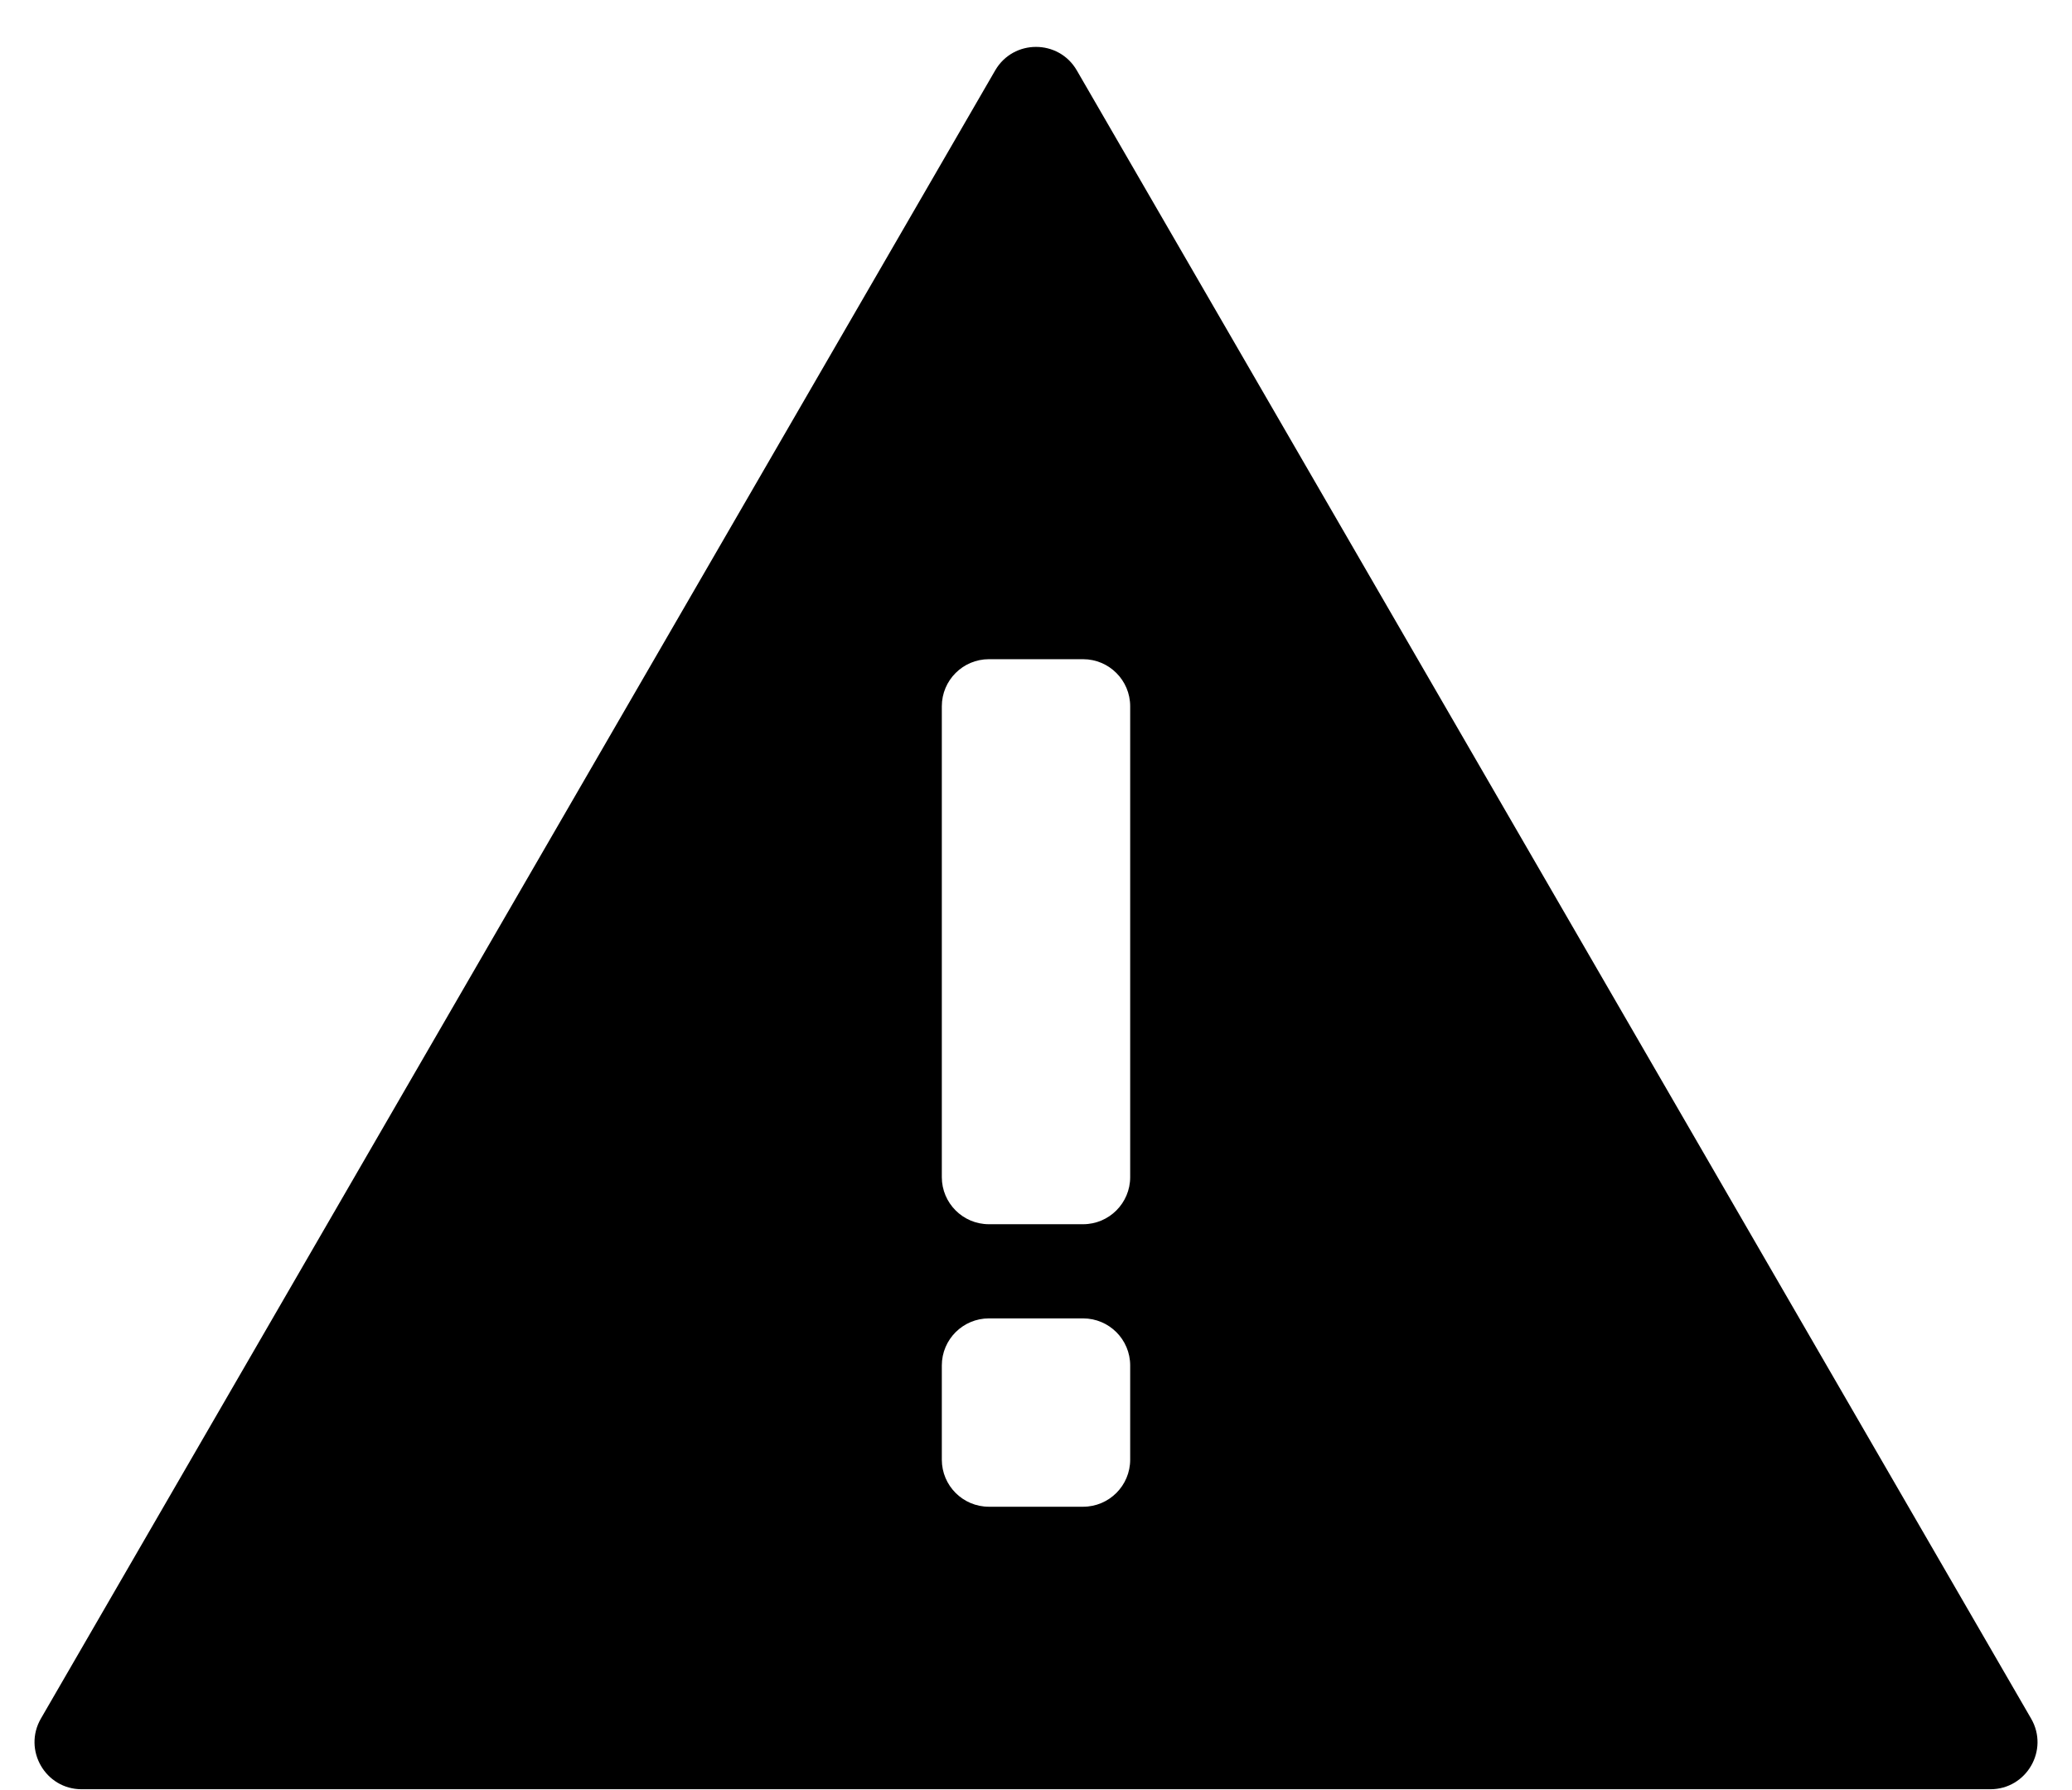
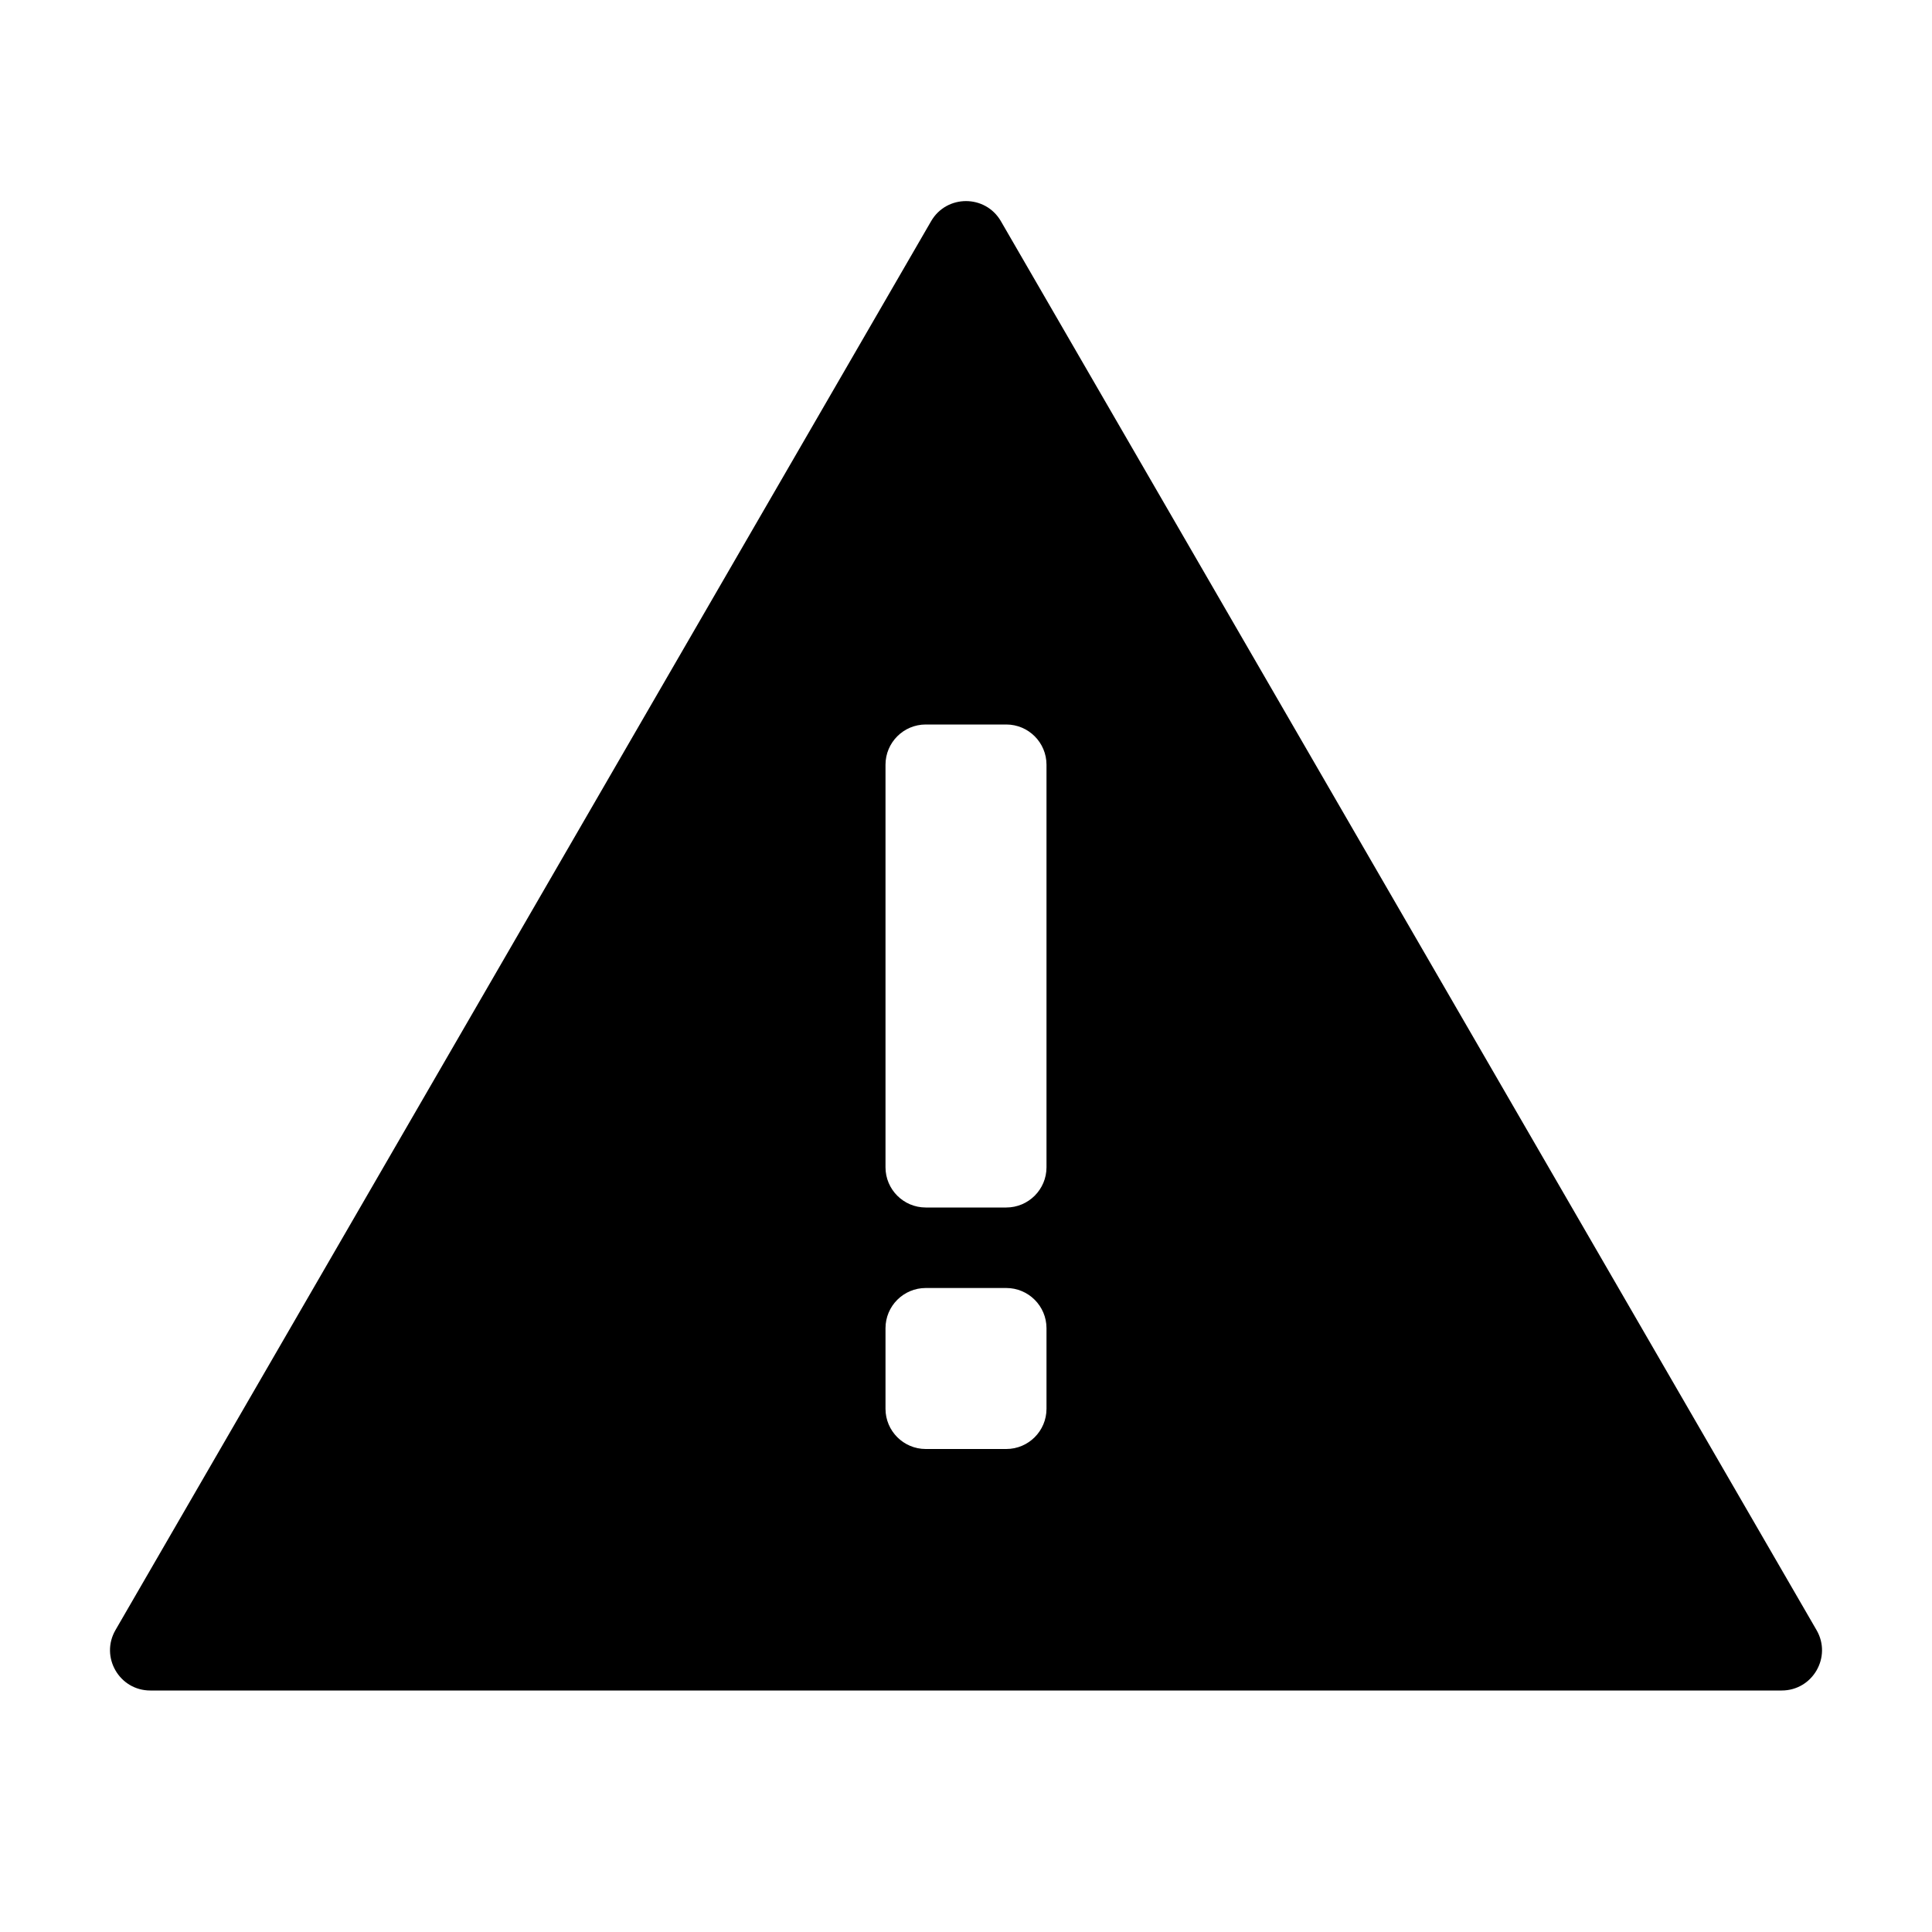
- <svg xmlns="http://www.w3.org/2000/svg" viewBox="0 0 22 19">
-   <path d="M12 12.5C12 12.776 11.776 13 11.5 13H10.5C10.224 13 10 12.776 10 12.5V7.5C10 7.224 10.224 7 10.5 7H11.5C11.776 7 12 7.224 12 7.5V12.5ZM12 15.5C12 15.776 11.776 16 11.5 16H10.5C10.224 16 10 15.776 10 15.5V14.5C10 14.224 10.224 14 10.5 14H11.5C11.776 14 12 14.224 12 14.5V15.5ZM0.434 18.25C0.242 18.583 0.482 19 0.867 19H21.133C21.518 19 21.759 18.583 21.566 18.25L11.433 0.747C11.24 0.415 10.76 0.415 10.567 0.747L0.434 18.25Z" />
+ <svg xmlns="http://www.w3.org/2000/svg" viewBox="0 0 24 24">
+   <path d="M13 14.5C13 14.776 12.776 15 12.5 15H11.5C11.224 15 11 14.776 11 14.5V9.5C11 9.224 11.224 9 11.5 9H12.5C12.776 9 13 9.224 13 9.5V14.5ZM13 17.5C13 17.776 12.776 18 12.5 18H11.5C11.224 18 11 17.776 11 17.5V16.5C11 16.224 11.224 16 11.5 16H12.5C12.776 16 13 16.224 13 16.5V17.5ZM1.434 20.25C1.242 20.583 1.482 21 1.867 21H22.133C22.518 21 22.759 20.583 22.566 20.25L12.433 2.747C12.24 2.415 11.76 2.415 11.567 2.747L1.434 20.25Z" />
</svg>
